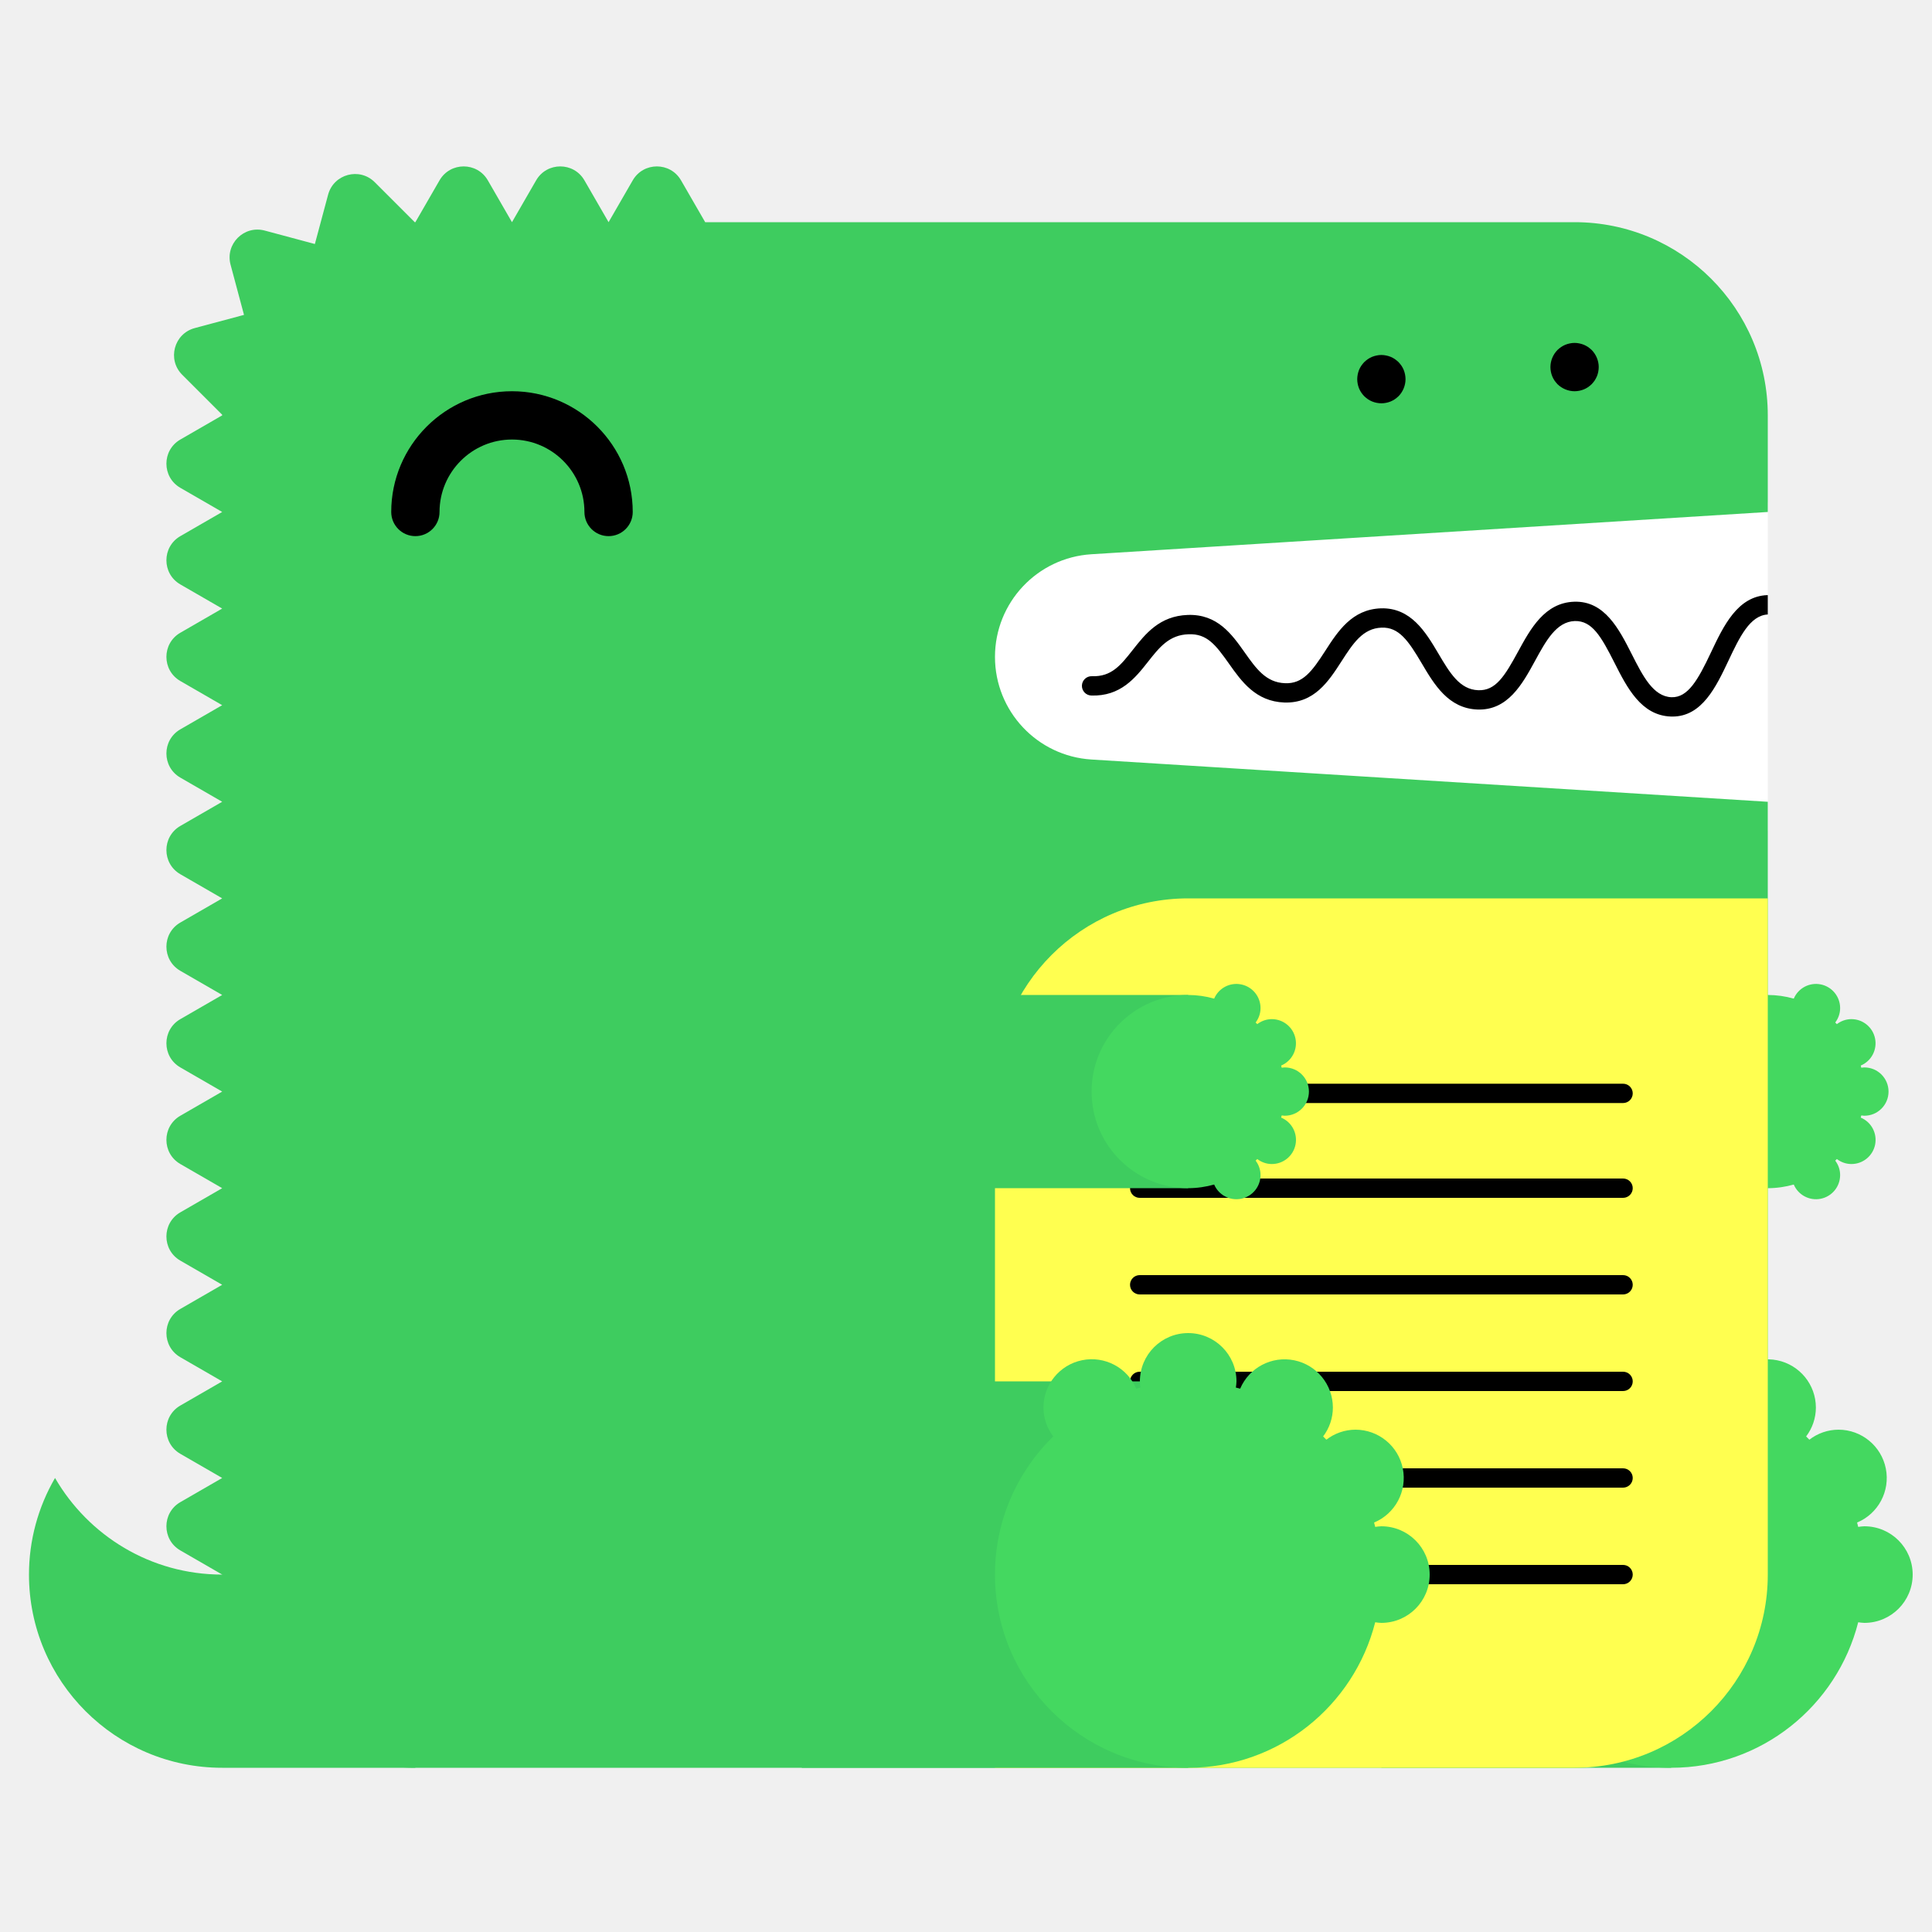
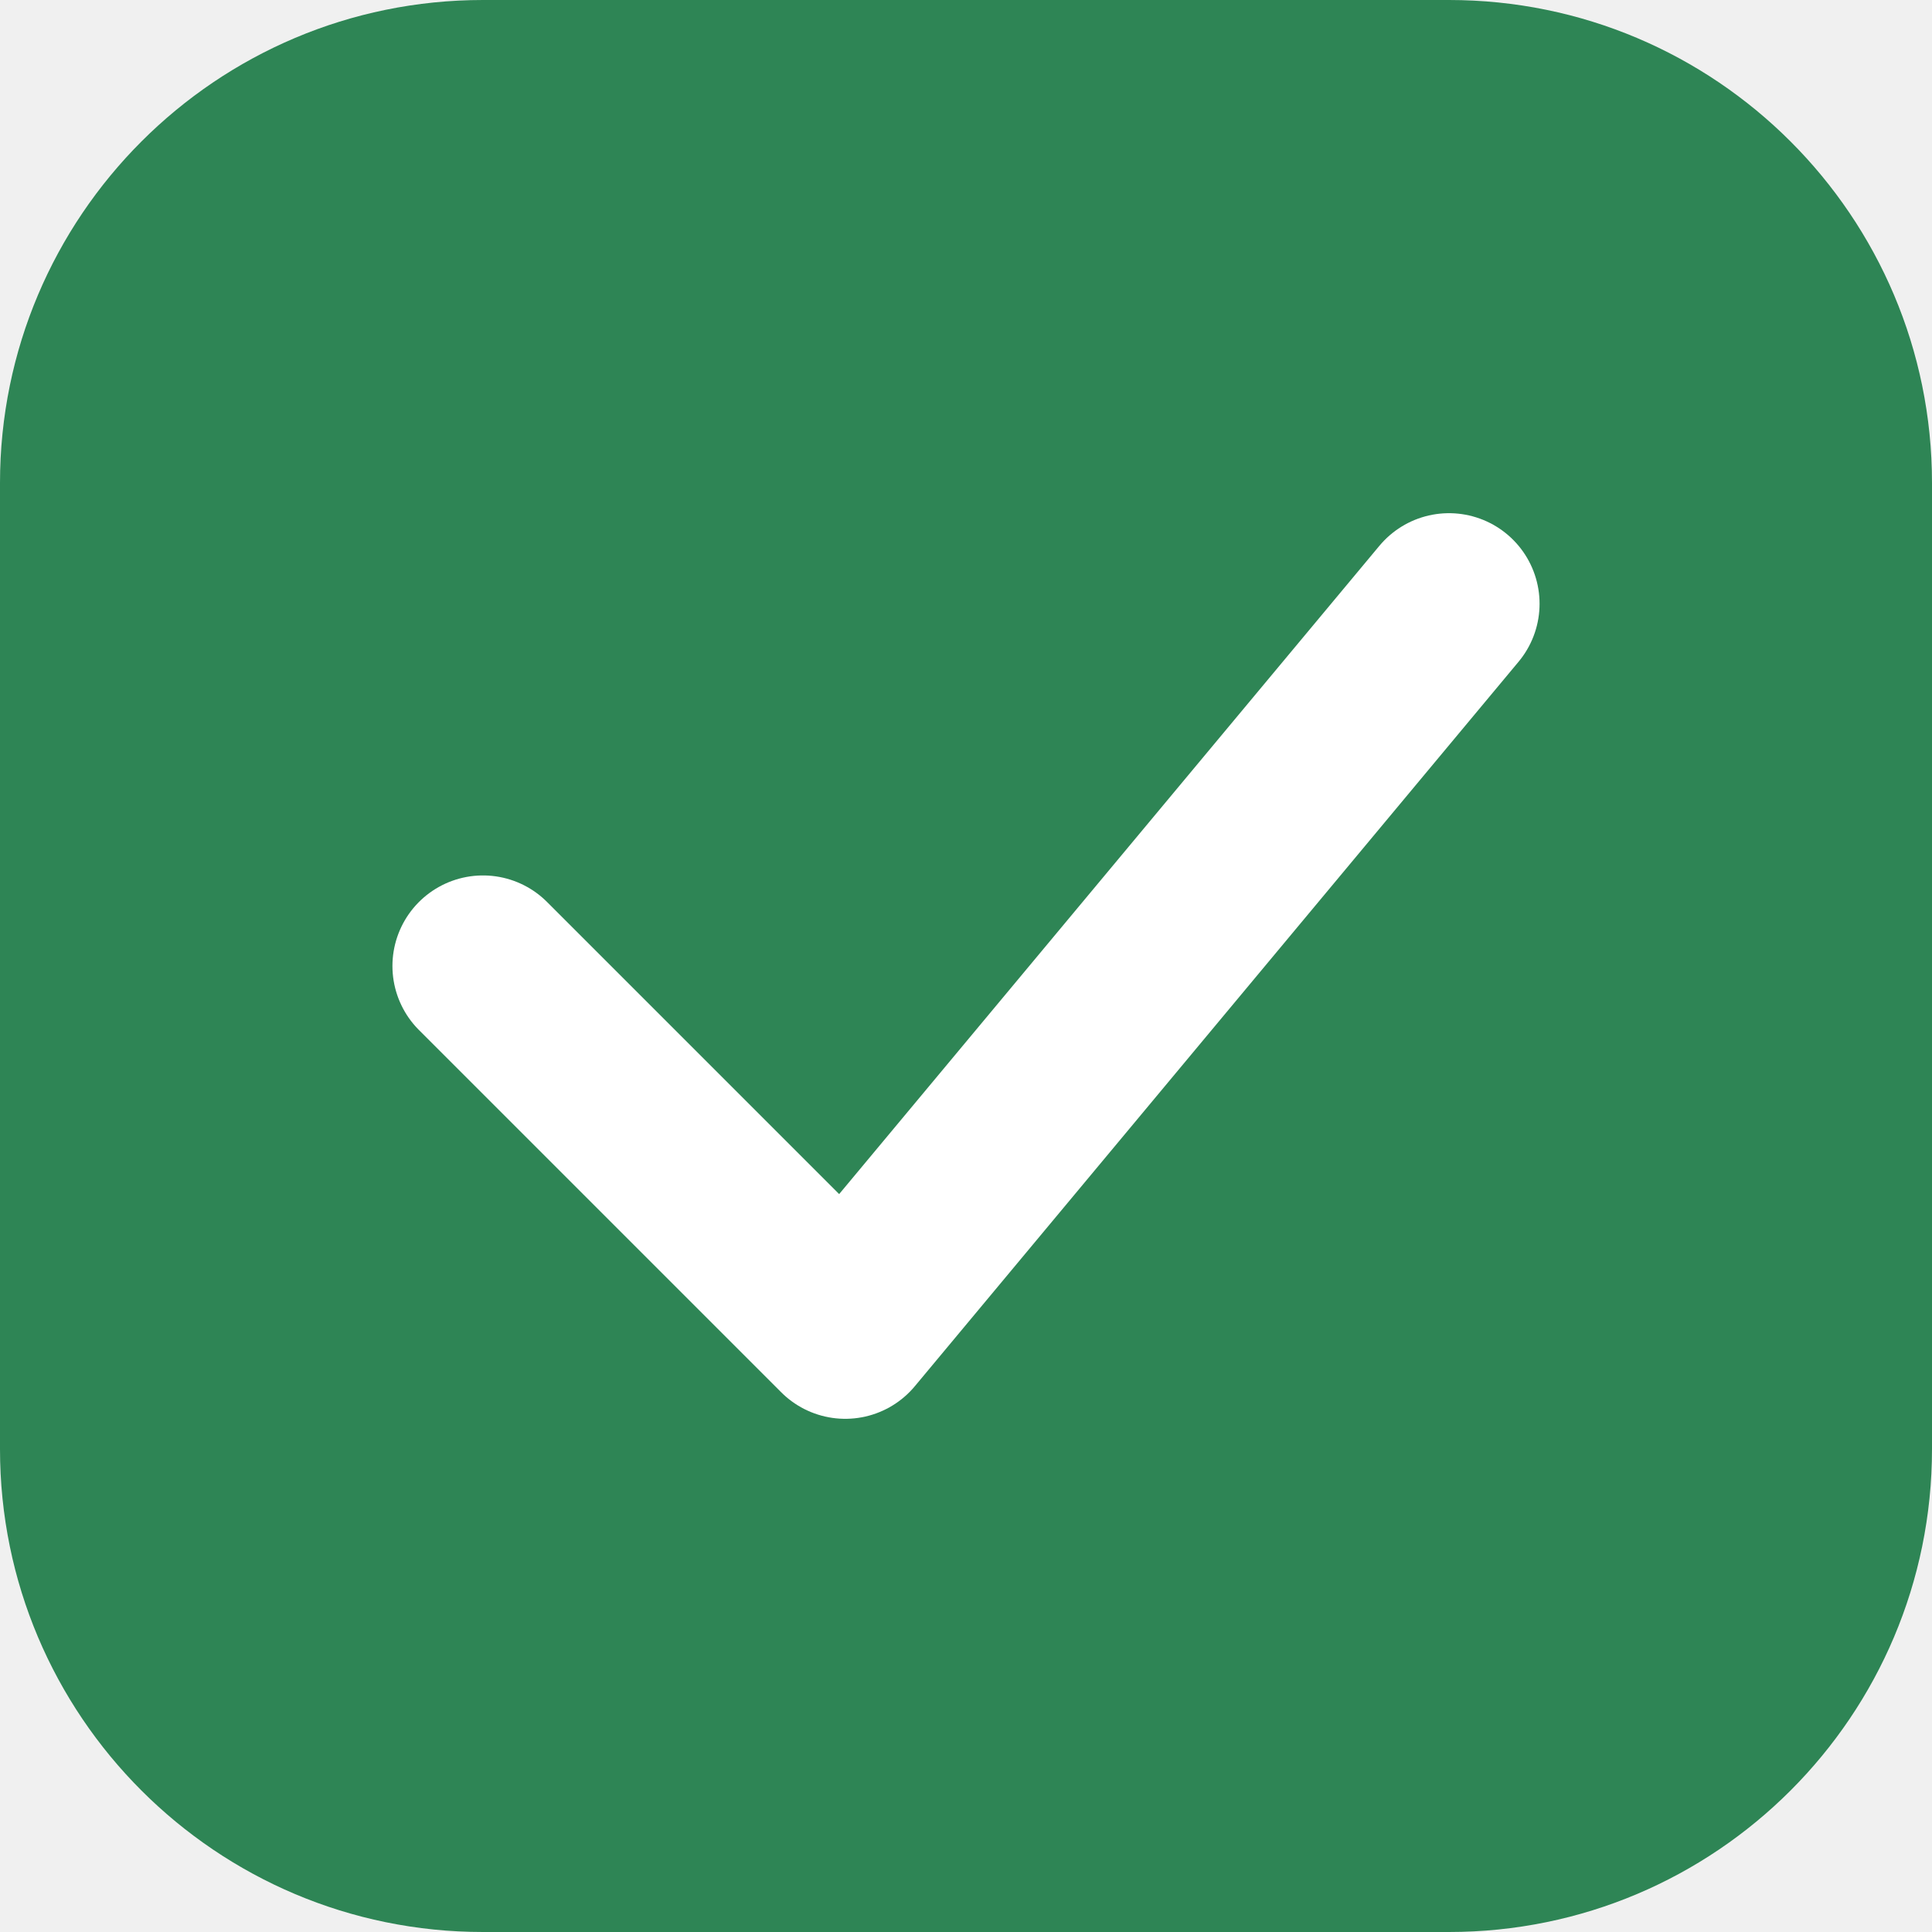
- <svg xmlns="http://www.w3.org/2000/svg" width="200" height="200" viewBox="0 0 200 200">
-   <g fill="none" fill-rule="evenodd">
-     <path fill="#FFF" d="M99 52h84v34H99z" />
-     <path d="M23 163c-7.398 0-13.843-4.027-17.303-10A19.886 19.886 0 0 0 3 163c0 11.046 8.954 20 20 20h20v-20H23z" fill="#3ECC5F" />
-     <path d="M112.98 57.376L183 53V43c0-11.046-8.954-20-20-20H73l-2.5-4.33c-1.112-1.925-3.889-1.925-5 0L63 23l-2.5-4.33c-1.111-1.925-3.889-1.925-5 0L53 23l-2.5-4.33c-1.111-1.925-3.889-1.925-5 0L43 23c-.022 0-.042.003-.065.003l-4.142-4.141c-1.57-1.571-4.252-.853-4.828 1.294l-1.369 5.104-5.192-1.392c-2.148-.575-4.111 1.389-3.535 3.536l1.39 5.193-5.102 1.367c-2.148.576-2.867 3.259-1.296 4.83l4.142 4.142c0 .021-.003.042-.003.064l-4.33 2.5c-1.925 1.111-1.925 3.889 0 5L23 53l-4.33 2.5c-1.925 1.111-1.925 3.889 0 5L23 63l-4.33 2.5c-1.925 1.111-1.925 3.889 0 5L23 73l-4.33 2.5c-1.925 1.111-1.925 3.889 0 5L23 83l-4.33 2.5c-1.925 1.111-1.925 3.889 0 5L23 93l-4.33 2.5c-1.925 1.111-1.925 3.889 0 5L23 103l-4.33 2.5c-1.925 1.111-1.925 3.889 0 5L23 113l-4.33 2.5c-1.925 1.111-1.925 3.889 0 5L23 123l-4.33 2.5c-1.925 1.111-1.925 3.889 0 5L23 133l-4.33 2.5c-1.925 1.111-1.925 3.889 0 5L23 143l-4.33 2.5c-1.925 1.111-1.925 3.889 0 5L23 153l-4.33 2.5c-1.925 1.111-1.925 3.889 0 5L23 163c0 11.046 8.954 20 20 20h120c11.046 0 20-8.954 20-20V83l-70.02-4.376A10.645 10.645 0 0 1 103 68c0-5.621 4.37-10.273 9.98-10.624" fill="#3ECC5F" />
-     <path fill="#3ECC5F" d="M143 183h30v-40h-30z" />
-     <path d="M193 158c-.219 0-.428.037-.639.064-.038-.15-.074-.301-.116-.451A5 5 0 0 0 190.32 148a4.96 4.96 0 0 0-3.016 1.036 26.531 26.531 0 0 0-.335-.336 4.955 4.955 0 0 0 1.011-2.987 5 5 0 0 0-9.599-1.959c-.148-.042-.297-.077-.445-.115.027-.211.064-.42.064-.639a5 5 0 0 0-5-5 5 5 0 0 0-5 5c0 .219.037.428.064.639-.148.038-.297.073-.445.115a4.998 4.998 0 0 0-9.599 1.959c0 1.125.384 2.151 1.011 2.987-3.717 3.632-6.031 8.693-6.031 14.3 0 11.046 8.954 20 20 20 9.339 0 17.16-6.41 19.361-15.064.211.027.42.064.639.064a5 5 0 0 0 5-5 5 5 0 0 0-5-5" fill="#44D860" />
-     <path fill="#3ECC5F" d="M153 123h30v-20h-30z" />
-     <path d="M193 115.5a2.5 2.5 0 1 0 0-5c-.109 0-.214.019-.319.032-.02-.075-.037-.15-.058-.225a2.501 2.501 0 0 0-.963-4.807c-.569 0-1.088.197-1.508.518a6.653 6.653 0 0 0-.168-.168c.314-.417.506-.931.506-1.494a2.5 2.5 0 0 0-4.8-.979A9.987 9.987 0 0 0 183 103c-5.522 0-10 4.478-10 10s4.478 10 10 10c.934 0 1.833-.138 2.69-.377a2.5 2.5 0 0 0 4.8-.979c0-.563-.192-1.077-.506-1.494.057-.055.113-.111.168-.168.42.321.939.518 1.508.518a2.5 2.5 0 0 0 .963-4.807c.021-.074.038-.15.058-.225.105.013.21.032.319.032" fill="#44D860" />
-     <path d="M63 55.5a2.5 2.5 0 0 1-2.5-2.5c0-4.136-3.364-7.5-7.5-7.5s-7.5 3.364-7.5 7.5a2.5 2.5 0 1 1-5 0c0-6.893 5.607-12.5 12.5-12.5S65.5 46.107 65.5 53a2.5 2.5 0 0 1-2.5 2.5" fill="#000" />
-     <path d="M103 183h60c11.046 0 20-8.954 20-20V93h-60c-11.046 0-20 8.954-20 20v70z" fill="#FFFF50" />
-     <path d="M168.02 124h-50.04a1 1 0 1 1 0-2h50.04a1 1 0 1 1 0 2m0 20h-50.04a1 1 0 1 1 0-2h50.04a1 1 0 1 1 0 2m0 20h-50.04a1 1 0 1 1 0-2h50.04a1 1 0 1 1 0 2m0-49.814h-50.04a1 1 0 1 1 0-2h50.04a1 1 0 1 1 0 2m0 19.814h-50.04a1 1 0 1 1 0-2h50.04a1 1 0 1 1 0 2m0 20h-50.04a1 1 0 1 1 0-2h50.04a1 1 0 1 1 0 2M183 61.611c-.012 0-.022-.006-.034-.005-3.09.105-4.552 3.196-5.842 5.923-1.346 2.85-2.387 4.703-4.093 4.647-1.889-.068-2.969-2.202-4.113-4.46-1.314-2.594-2.814-5.536-5.963-5.426-3.046.104-4.513 2.794-5.807 5.167-1.377 2.528-2.314 4.065-4.121 3.994-1.927-.07-2.951-1.805-4.136-3.813-1.321-2.236-2.848-4.75-5.936-4.664-2.994.103-4.465 2.385-5.763 4.4-1.373 2.13-2.335 3.428-4.165 3.351-1.973-.07-2.992-1.51-4.171-3.177-1.324-1.873-2.816-3.993-5.895-3.89-2.928.1-4.399 1.97-5.696 3.618-1.232 1.564-2.194 2.802-4.229 2.724a1 1 0 0 0-.072 2c3.017.101 4.545-1.8 5.872-3.487 1.177-1.496 2.193-2.787 4.193-2.855 1.926-.082 2.829 1.115 4.195 3.045 1.297 1.834 2.769 3.914 5.731 4.021 3.103.104 4.596-2.215 5.918-4.267 1.182-1.834 2.202-3.417 4.15-3.484 1.793-.067 2.769 1.35 4.145 3.681 1.297 2.197 2.766 4.686 5.787 4.796 3.125.108 4.634-2.62 5.949-5.035 1.139-2.088 2.214-4.06 4.119-4.126 1.793-.042 2.728 1.595 4.111 4.33 1.292 2.553 2.757 5.445 5.825 5.556l.169.003c3.064 0 4.518-3.075 5.805-5.794 1.139-2.41 2.217-4.68 4.067-4.773v-2z" fill="#000" />
-     <path fill="#3ECC5F" d="M83 183h40v-40H83z" />
-     <path d="M143 158c-.219 0-.428.037-.639.064-.038-.15-.074-.301-.116-.451A5 5 0 0 0 140.32 148a4.96 4.96 0 0 0-3.016 1.036 26.531 26.531 0 0 0-.335-.336 4.955 4.955 0 0 0 1.011-2.987 5 5 0 0 0-9.599-1.959c-.148-.042-.297-.077-.445-.115.027-.211.064-.42.064-.639a5 5 0 0 0-5-5 5 5 0 0 0-5 5c0 .219.037.428.064.639-.148.038-.297.073-.445.115a4.998 4.998 0 0 0-9.599 1.959c0 1.125.384 2.151 1.011 2.987-3.717 3.632-6.031 8.693-6.031 14.3 0 11.046 8.954 20 20 20 9.339 0 17.16-6.41 19.361-15.064.211.027.42.064.639.064a5 5 0 0 0 5-5 5 5 0 0 0-5-5" fill="#44D860" />
-     <path fill="#3ECC5F" d="M83 123h40v-20H83z" />
-     <path d="M133 115.5a2.5 2.5 0 1 0 0-5c-.109 0-.214.019-.319.032-.02-.075-.037-.15-.058-.225a2.501 2.501 0 0 0-.963-4.807c-.569 0-1.088.197-1.508.518a6.653 6.653 0 0 0-.168-.168c.314-.417.506-.931.506-1.494a2.5 2.5 0 0 0-4.8-.979A9.987 9.987 0 0 0 123 103c-5.522 0-10 4.478-10 10s4.478 10 10 10c.934 0 1.833-.138 2.69-.377a2.5 2.5 0 0 0 4.8-.979c0-.563-.192-1.077-.506-1.494.057-.055.113-.111.168-.168.42.321.939.518 1.508.518a2.5 2.5 0 0 0 .963-4.807c.021-.074.038-.15.058-.225.105.013.21.032.319.032" fill="#44D860" />
-     <path d="M143 41.75c-.16 0-.33-.02-.49-.05a2.52 2.52 0 0 1-.47-.14c-.15-.06-.29-.14-.431-.23-.13-.09-.259-.2-.38-.31-.109-.12-.219-.24-.309-.38s-.17-.28-.231-.43a2.619 2.619 0 0 1-.189-.96c0-.16.02-.33.05-.49.03-.16.08-.31.139-.47.061-.15.141-.29.231-.43.09-.13.2-.26.309-.38.121-.11.25-.22.38-.31.141-.09.281-.17.431-.23.149-.06.31-.11.47-.14.32-.07.65-.07.98 0 .159.03.32.08.47.14.149.06.29.14.43.23.13.09.259.2.38.31.11.12.22.25.31.38.09.14.17.28.23.43.06.16.11.31.14.47.029.16.05.33.05.49 0 .66-.271 1.31-.73 1.77-.121.11-.25.22-.38.31-.14.09-.281.17-.43.23a2.565 2.565 0 0 1-.96.19m20-1.25c-.66 0-1.3-.27-1.771-.73a3.802 3.802 0 0 1-.309-.38c-.09-.14-.17-.28-.231-.43a2.619 2.619 0 0 1-.189-.96c0-.66.27-1.3.729-1.77.121-.11.25-.22.38-.31.141-.09.281-.17.431-.23.149-.06.31-.11.47-.14.32-.07.66-.07.98 0 .159.03.32.08.47.14.149.06.29.14.43.23.13.09.259.2.38.31.459.47.73 1.11.73 1.77 0 .16-.021.33-.05.49-.03.16-.08.32-.14.47-.07.15-.14.29-.23.43-.09.13-.2.26-.31.38-.121.11-.25.22-.38.31-.14.09-.281.17-.43.23a2.565 2.565 0 0 1-.96.19" fill="#000" />
-   </g>
+ <svg xmlns="http://www.w3.org/2000/svg" width="32" height="32" viewBox="0 0 32 32" fill="none">
+   <rect width="32" height="32" rx="8" fill="#2E8555" />
+   <path d="M8 16L14 22L24 10" stroke="white" stroke-width="3" stroke-linecap="round" stroke-linejoin="round" />
</svg>
